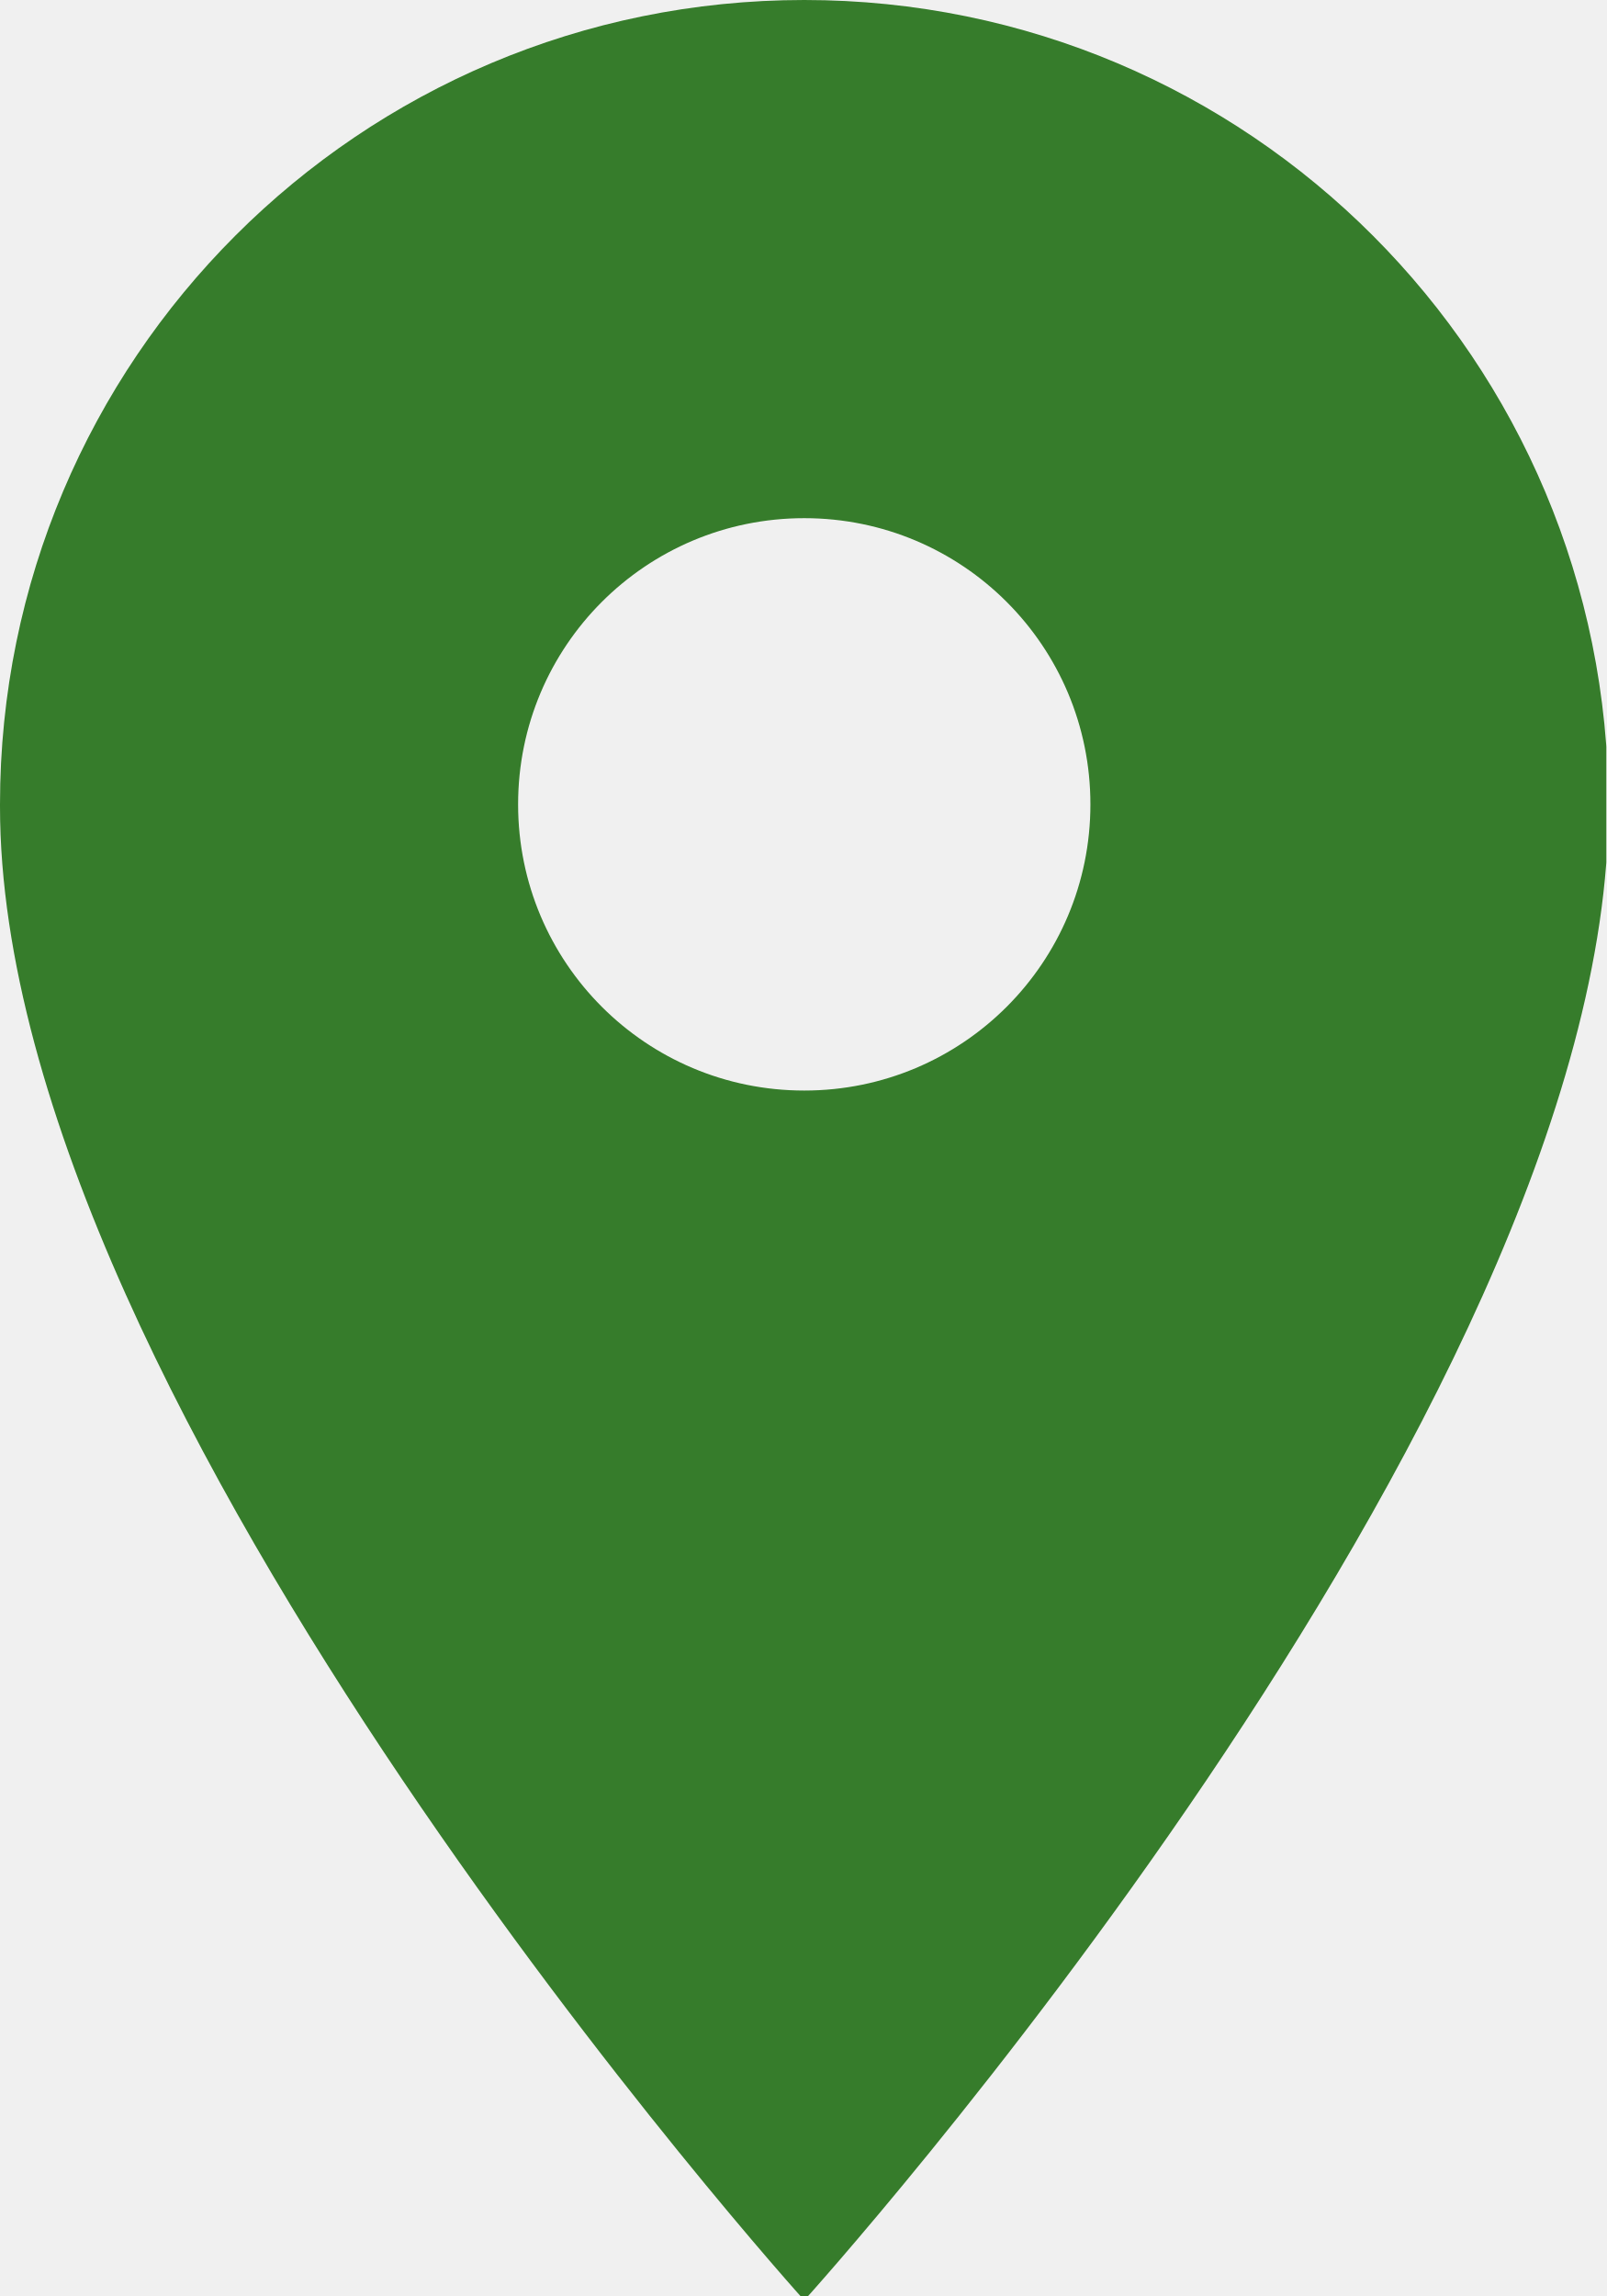
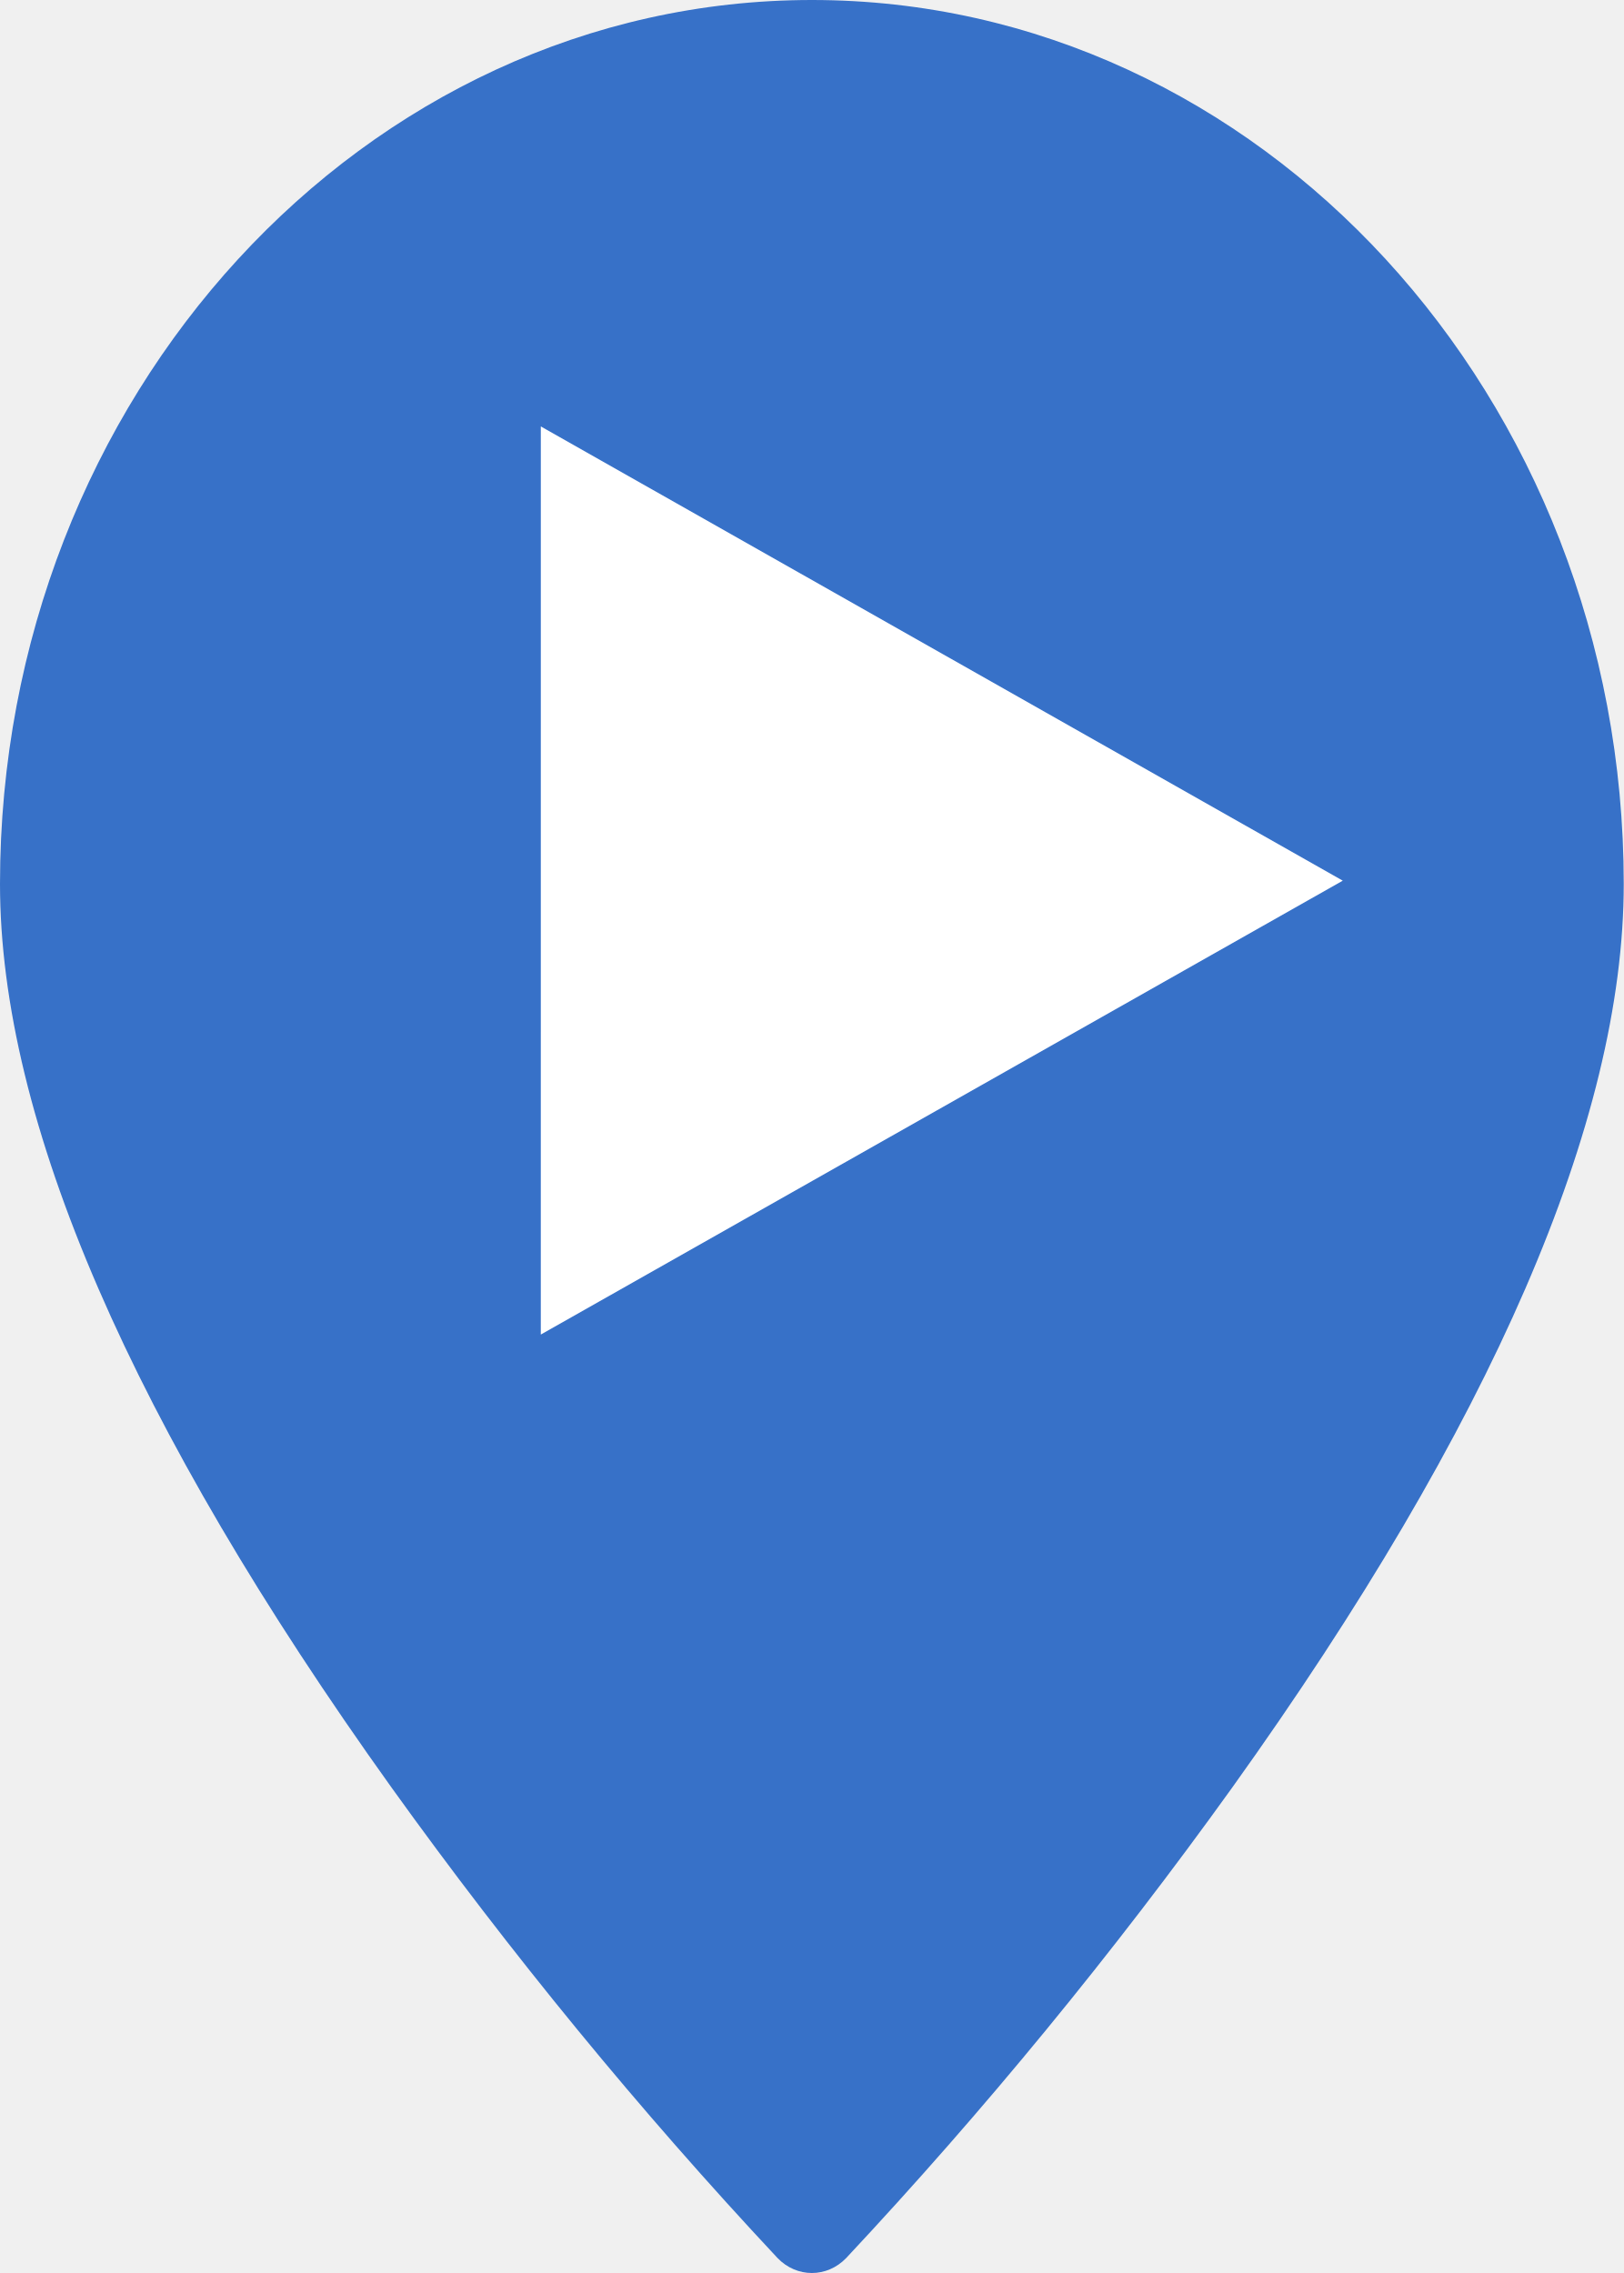
- <svg xmlns="http://www.w3.org/2000/svg" xmlns:xlink="http://www.w3.org/1999/xlink" xml:space="preserve" viewBox="0 0 74.099 105.9">
-   <path fill="none" d="M-120.668 11.462h228v112.7h-228z" />
-   <g transform="translate(-.001 28.7)">
-     <defs>
-       <path id="a" d="M0-28.7h74.1V77.2H0z" />
-     </defs>
-     <clipPath id="b">
-       <use xlink:href="#a" width="100%" height="100%" overflow="visible" />
-     </clipPath>
-     <g clip-path="url(#b)">
-       <path fill="#367c2b" d="M37.101-28.7c-20.5 0-37.1 16.6-37.1 37.1v.1c0 27.8 37.1 68.9 37.1 68.9s37.1-41 37.1-68.9c0-20.6-16.6-37.2-37.1-37.2m0 50.3c-7.3 0-13.2-5.9-13.2-13.2 0-7.3 5.9-13.2 13.2-13.2 7.3 0 13.2 5.9 13.2 13.2 0 7.3-5.9 13.2-13.2 13.2" />
-     </g>
+ <svg xmlns="http://www.w3.org/2000/svg" viewBox="0 0 75 105">
+   <g fill="#2c5aa0">
+     <path fill="#3771c8" d="M37.5 0C16.822 0 0 18.318 0 40.833c0 10.938 6.086 24.983 18.087 41.745C23.586 90.239 29.541 97.497 35.913 104.307c.888.924 2.286.924 3.174 0C45.459 97.497 51.414 90.239 56.913 82.579 68.914 65.817 75 51.771 75 40.833 75 18.318 58.178 0 37.5 0Z" />
+     <path fill="#fff" d="M62.022 40.682 24.98 19.699l-.001 41.95Z" />
  </g>
</svg>
